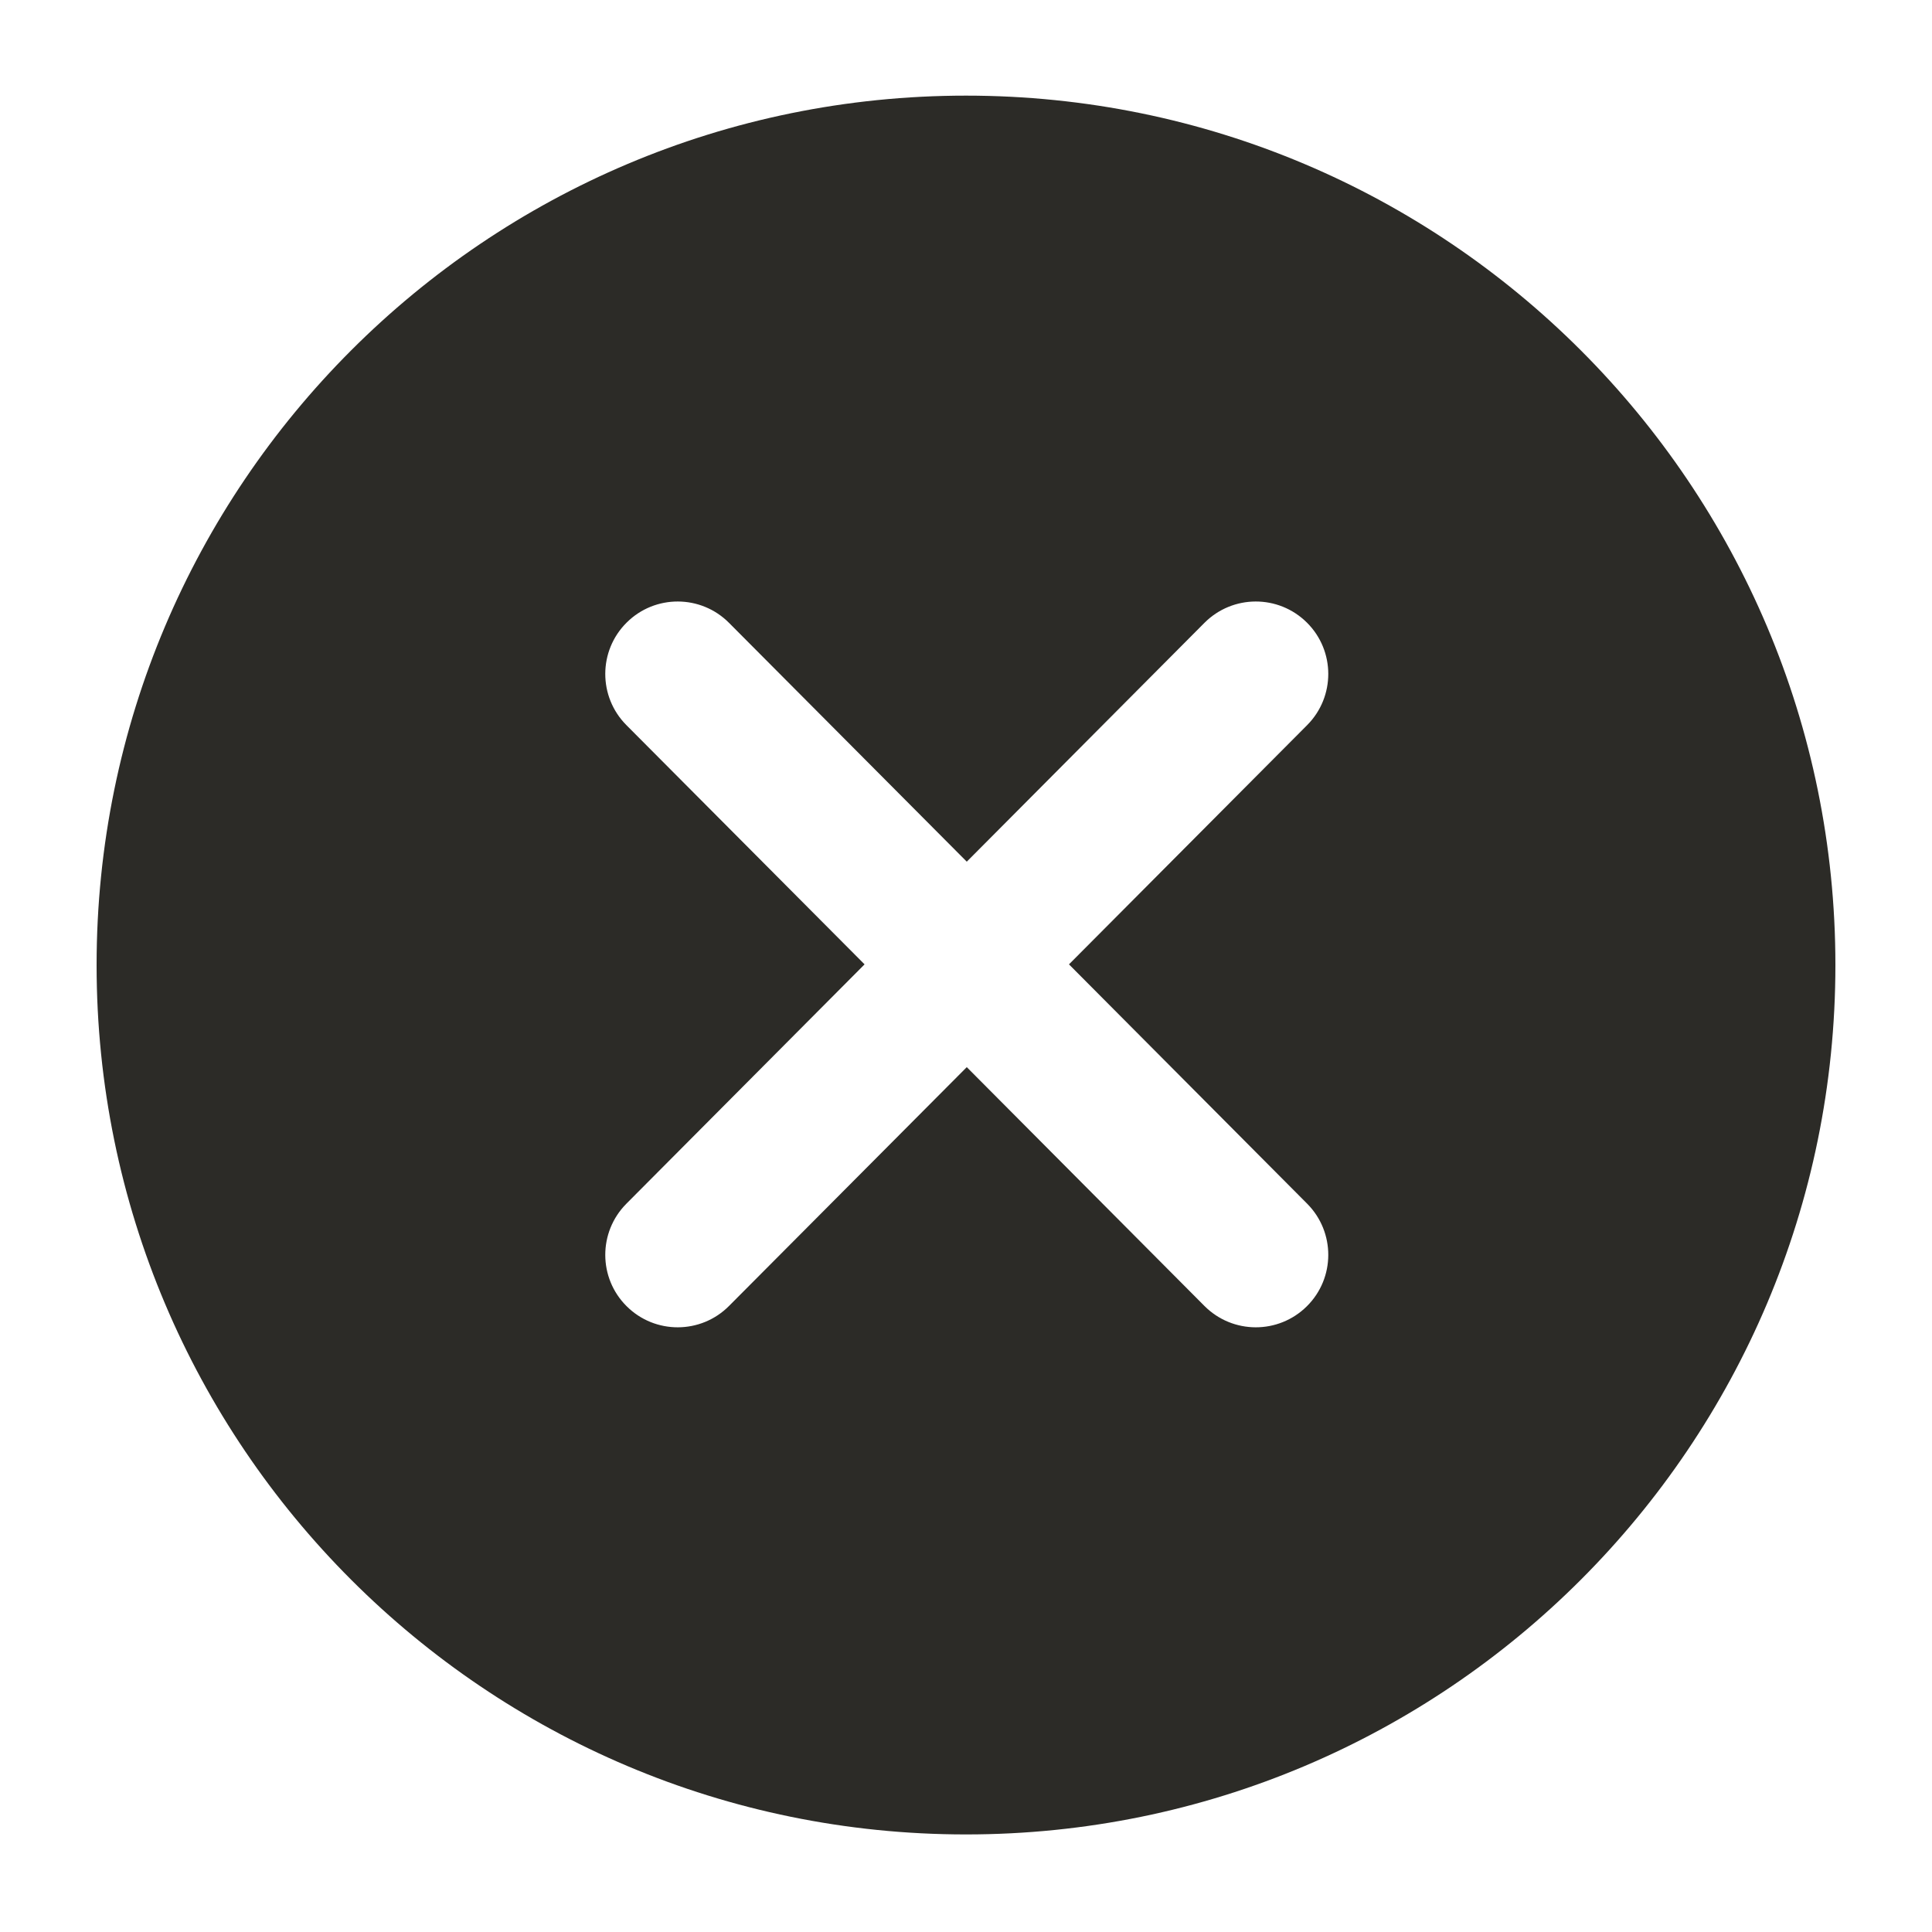
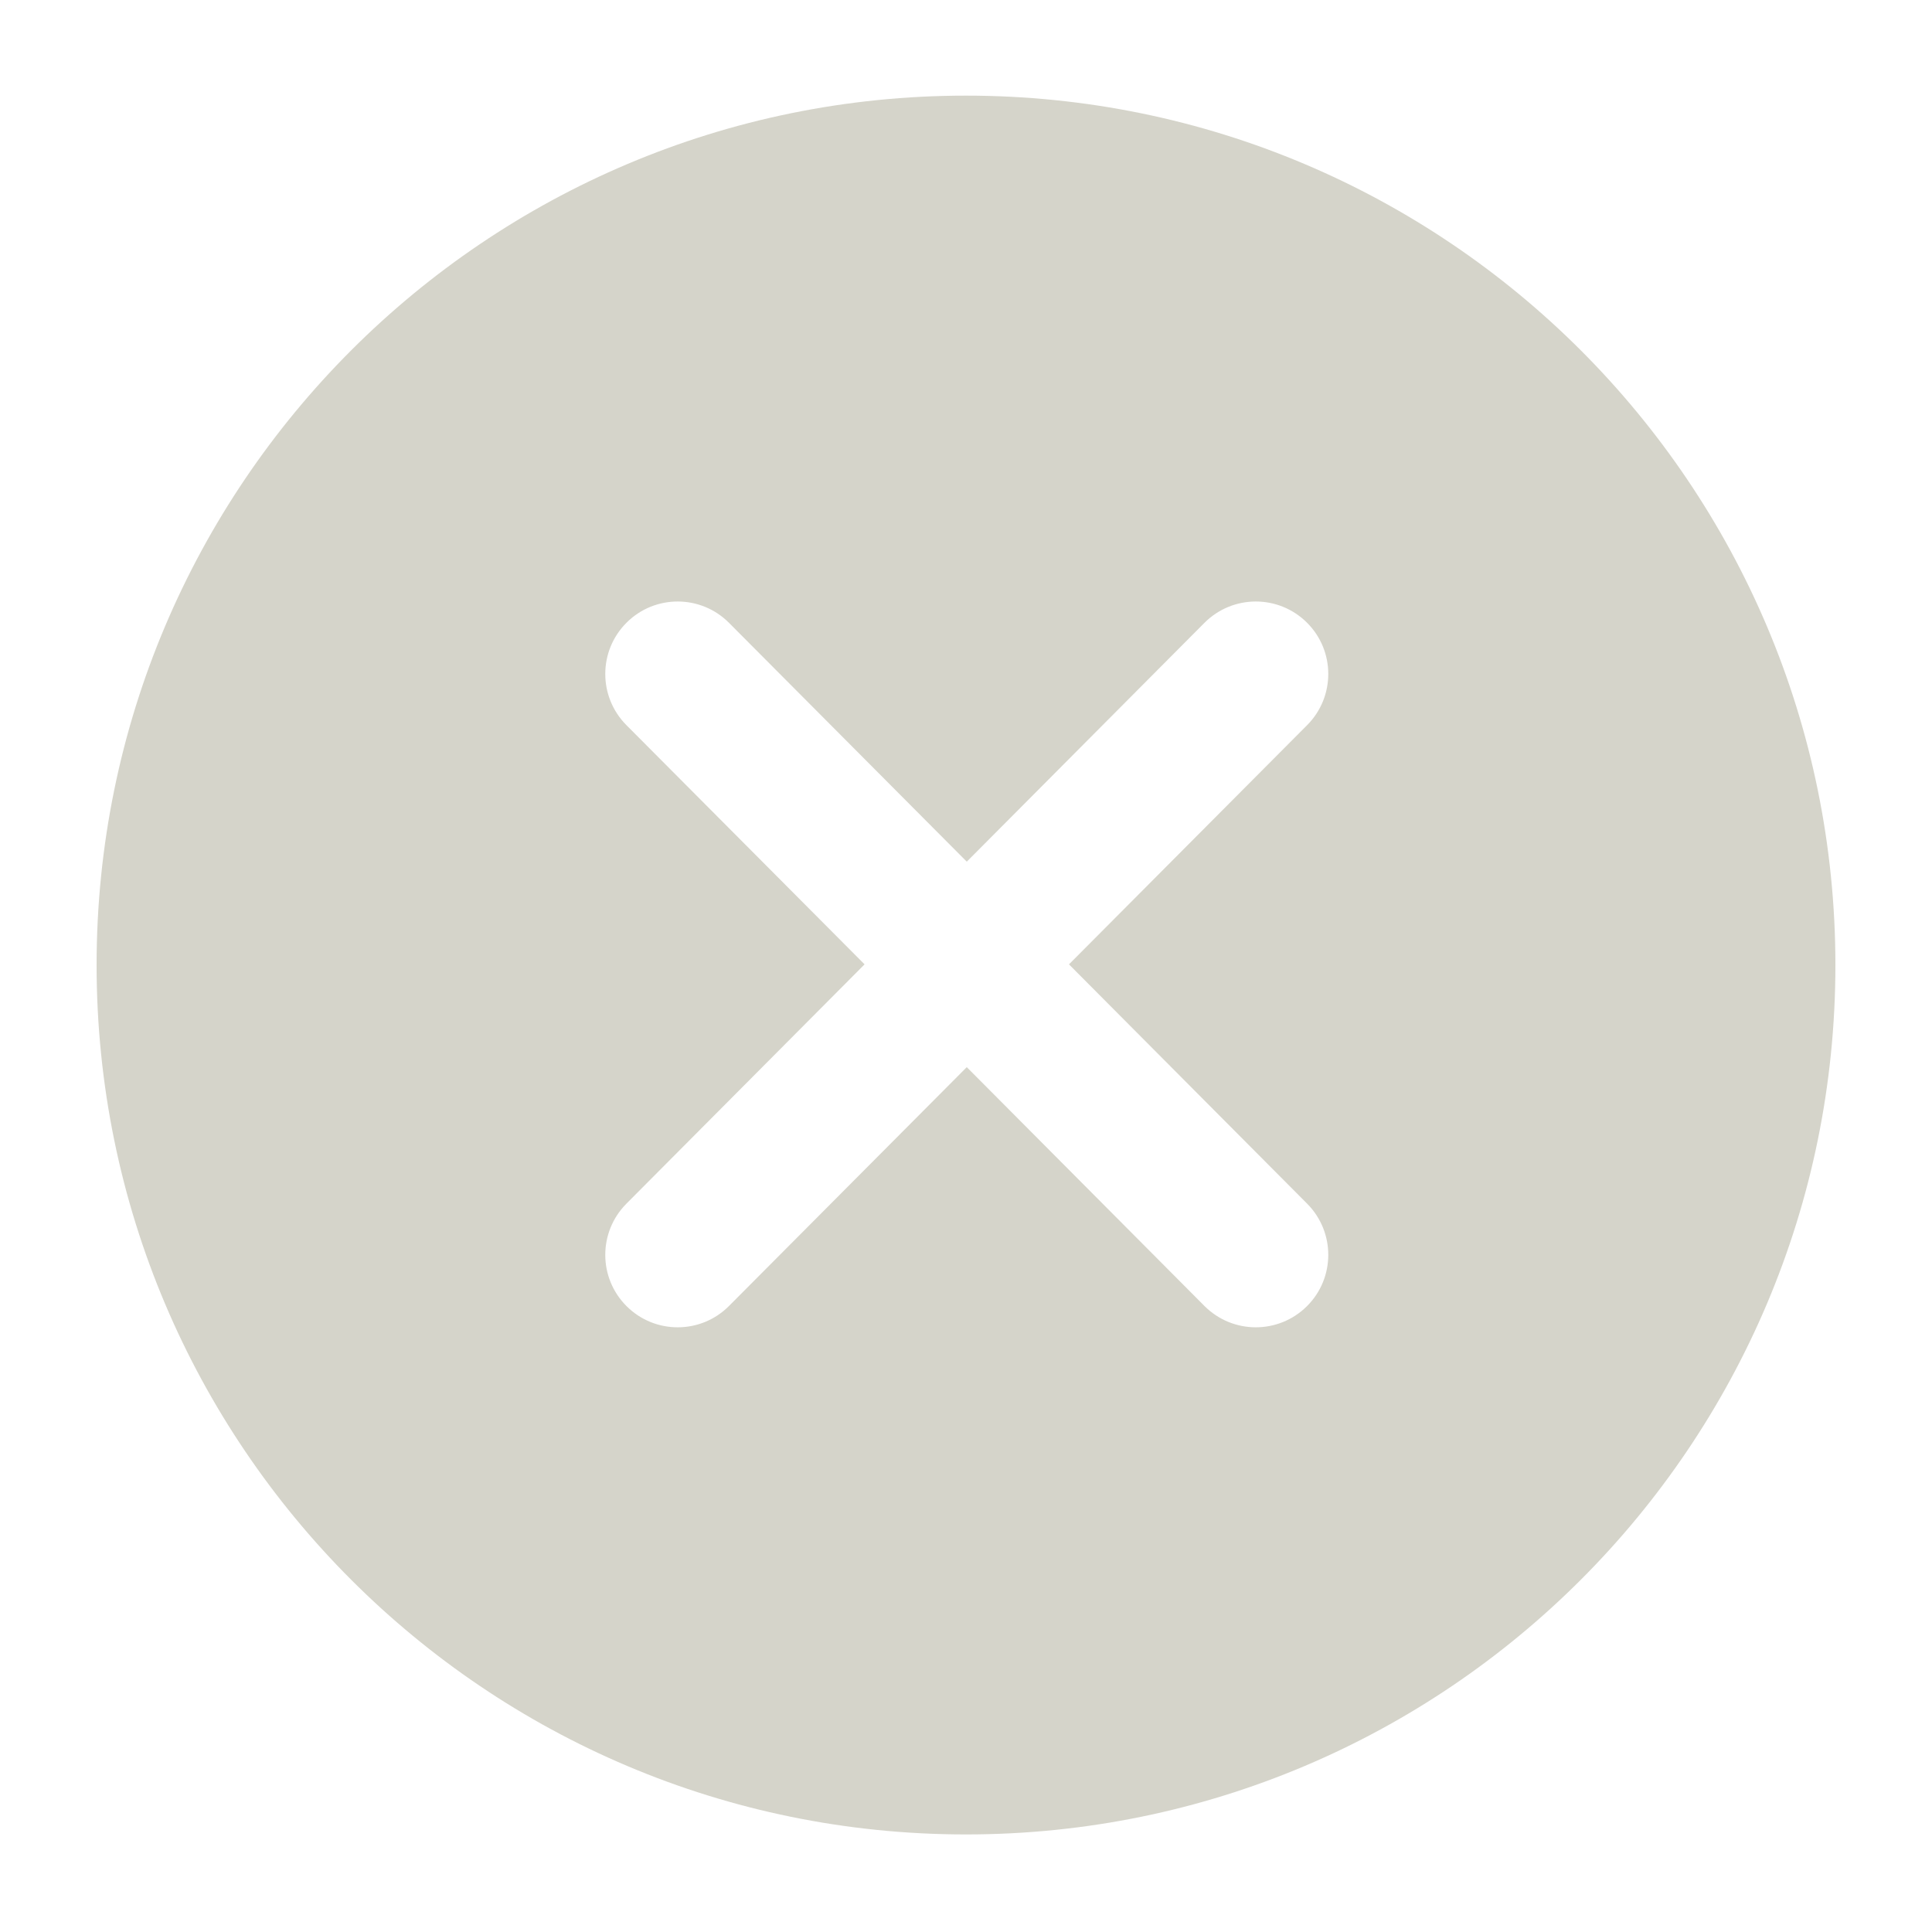
<svg xmlns="http://www.w3.org/2000/svg" width="20" height="20" viewBox="0 0 20 20" fill="none">
-   <path fill-rule="evenodd" clip-rule="evenodd" d="M10 18.99C14.971 18.99 19 14.961 19 9.99C19 5.02 14.971 0.99 10 0.99C5.029 0.99 1 5.02 1 9.99C1 14.961 5.029 18.99 10 18.99ZM6.487 6.445C6.78 6.153 7.255 6.154 7.547 6.448L10.008 8.92L12.468 6.448C12.761 6.154 13.235 6.153 13.529 6.445C13.823 6.737 13.824 7.212 13.532 7.506L11.066 9.983L13.532 12.461C13.824 12.755 13.823 13.23 13.529 13.522C13.235 13.814 12.761 13.813 12.468 13.519L10.008 11.047L7.547 13.519C7.255 13.813 6.78 13.814 6.487 13.522C6.193 13.23 6.192 12.755 6.484 12.461L8.95 9.983L6.484 7.506C6.192 7.212 6.193 6.737 6.487 6.445Z" fill="#2c2b27" />
+   <path fill-rule="evenodd" clip-rule="evenodd" d="M10 18.99C14.971 18.99 19 14.961 19 9.99C19 5.02 14.971 0.99 10 0.99C5.029 0.99 1 5.02 1 9.99C1 14.961 5.029 18.99 10 18.99ZM6.487 6.445C6.78 6.153 7.255 6.154 7.547 6.448L10.008 8.92L12.468 6.448C12.761 6.154 13.235 6.153 13.529 6.445C13.823 6.737 13.824 7.212 13.532 7.506L11.066 9.983L13.532 12.461C13.824 12.755 13.823 13.23 13.529 13.522C13.235 13.814 12.761 13.813 12.468 13.519L10.008 11.047L7.547 13.519C7.255 13.813 6.78 13.814 6.487 13.522C6.193 13.23 6.192 12.755 6.484 12.461L8.95 9.983L6.484 7.506C6.192 7.212 6.193 6.737 6.487 6.445Z" fill="#D5D4CA" />
</svg>
